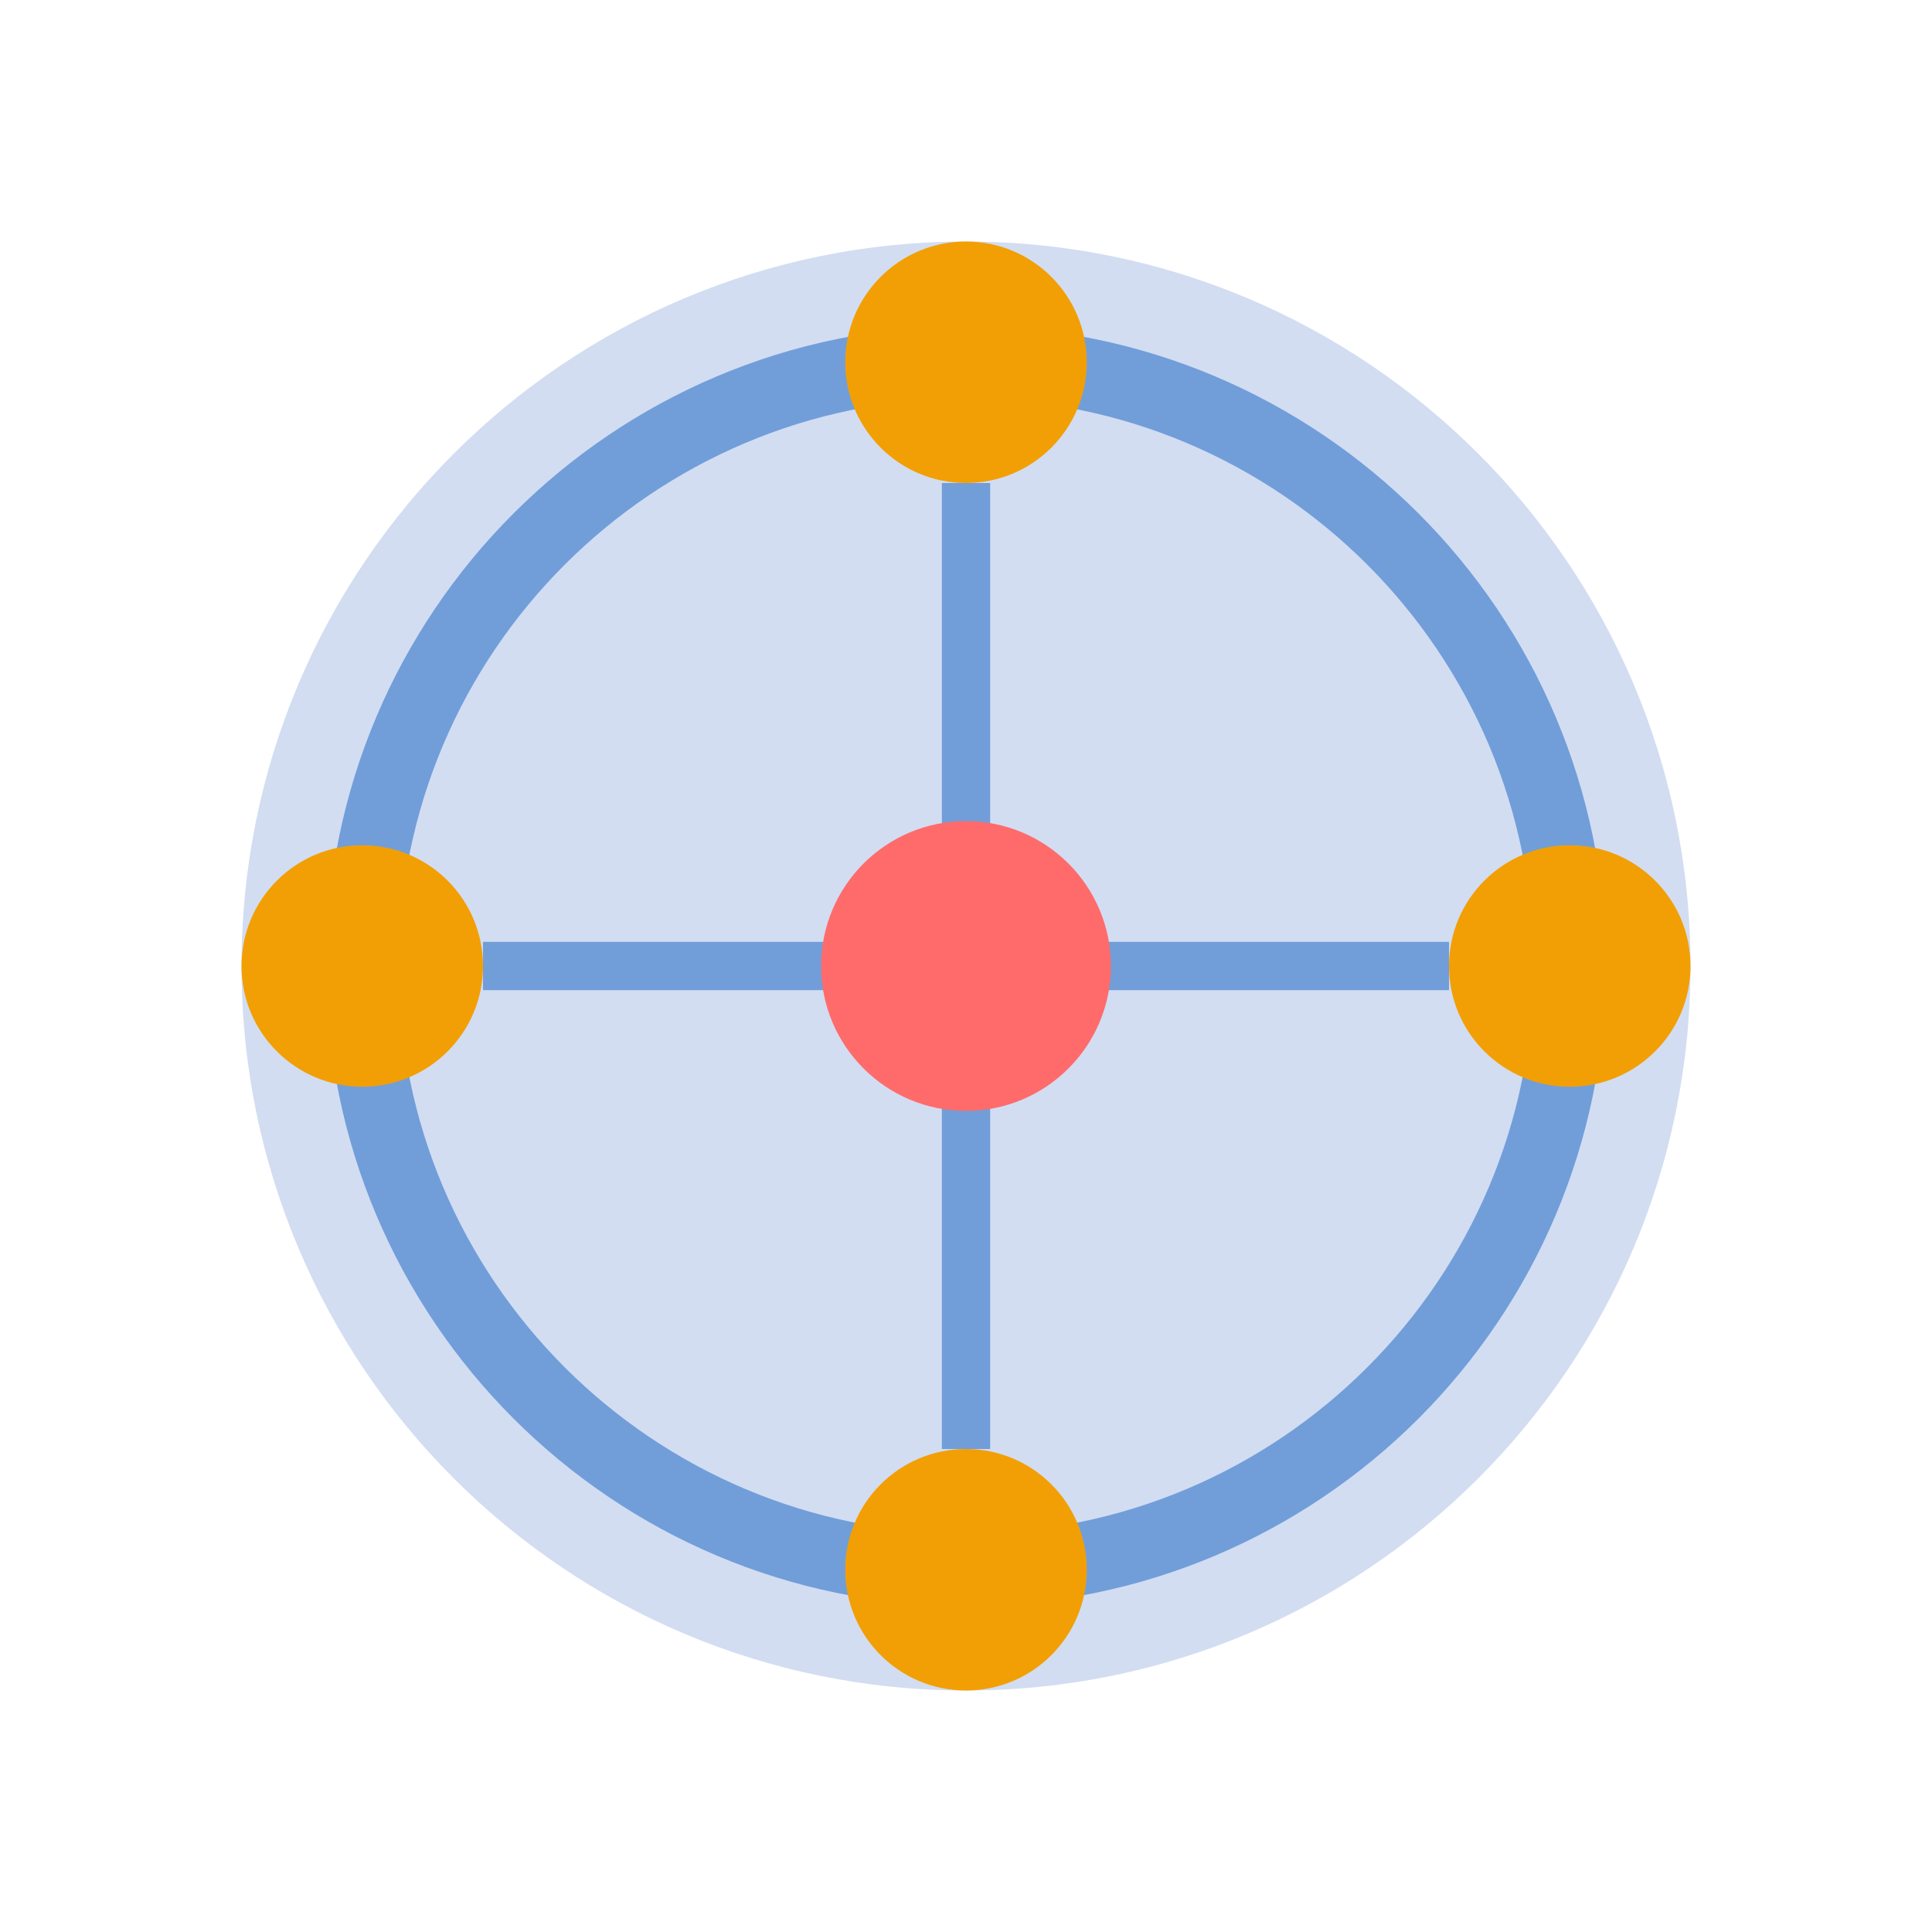
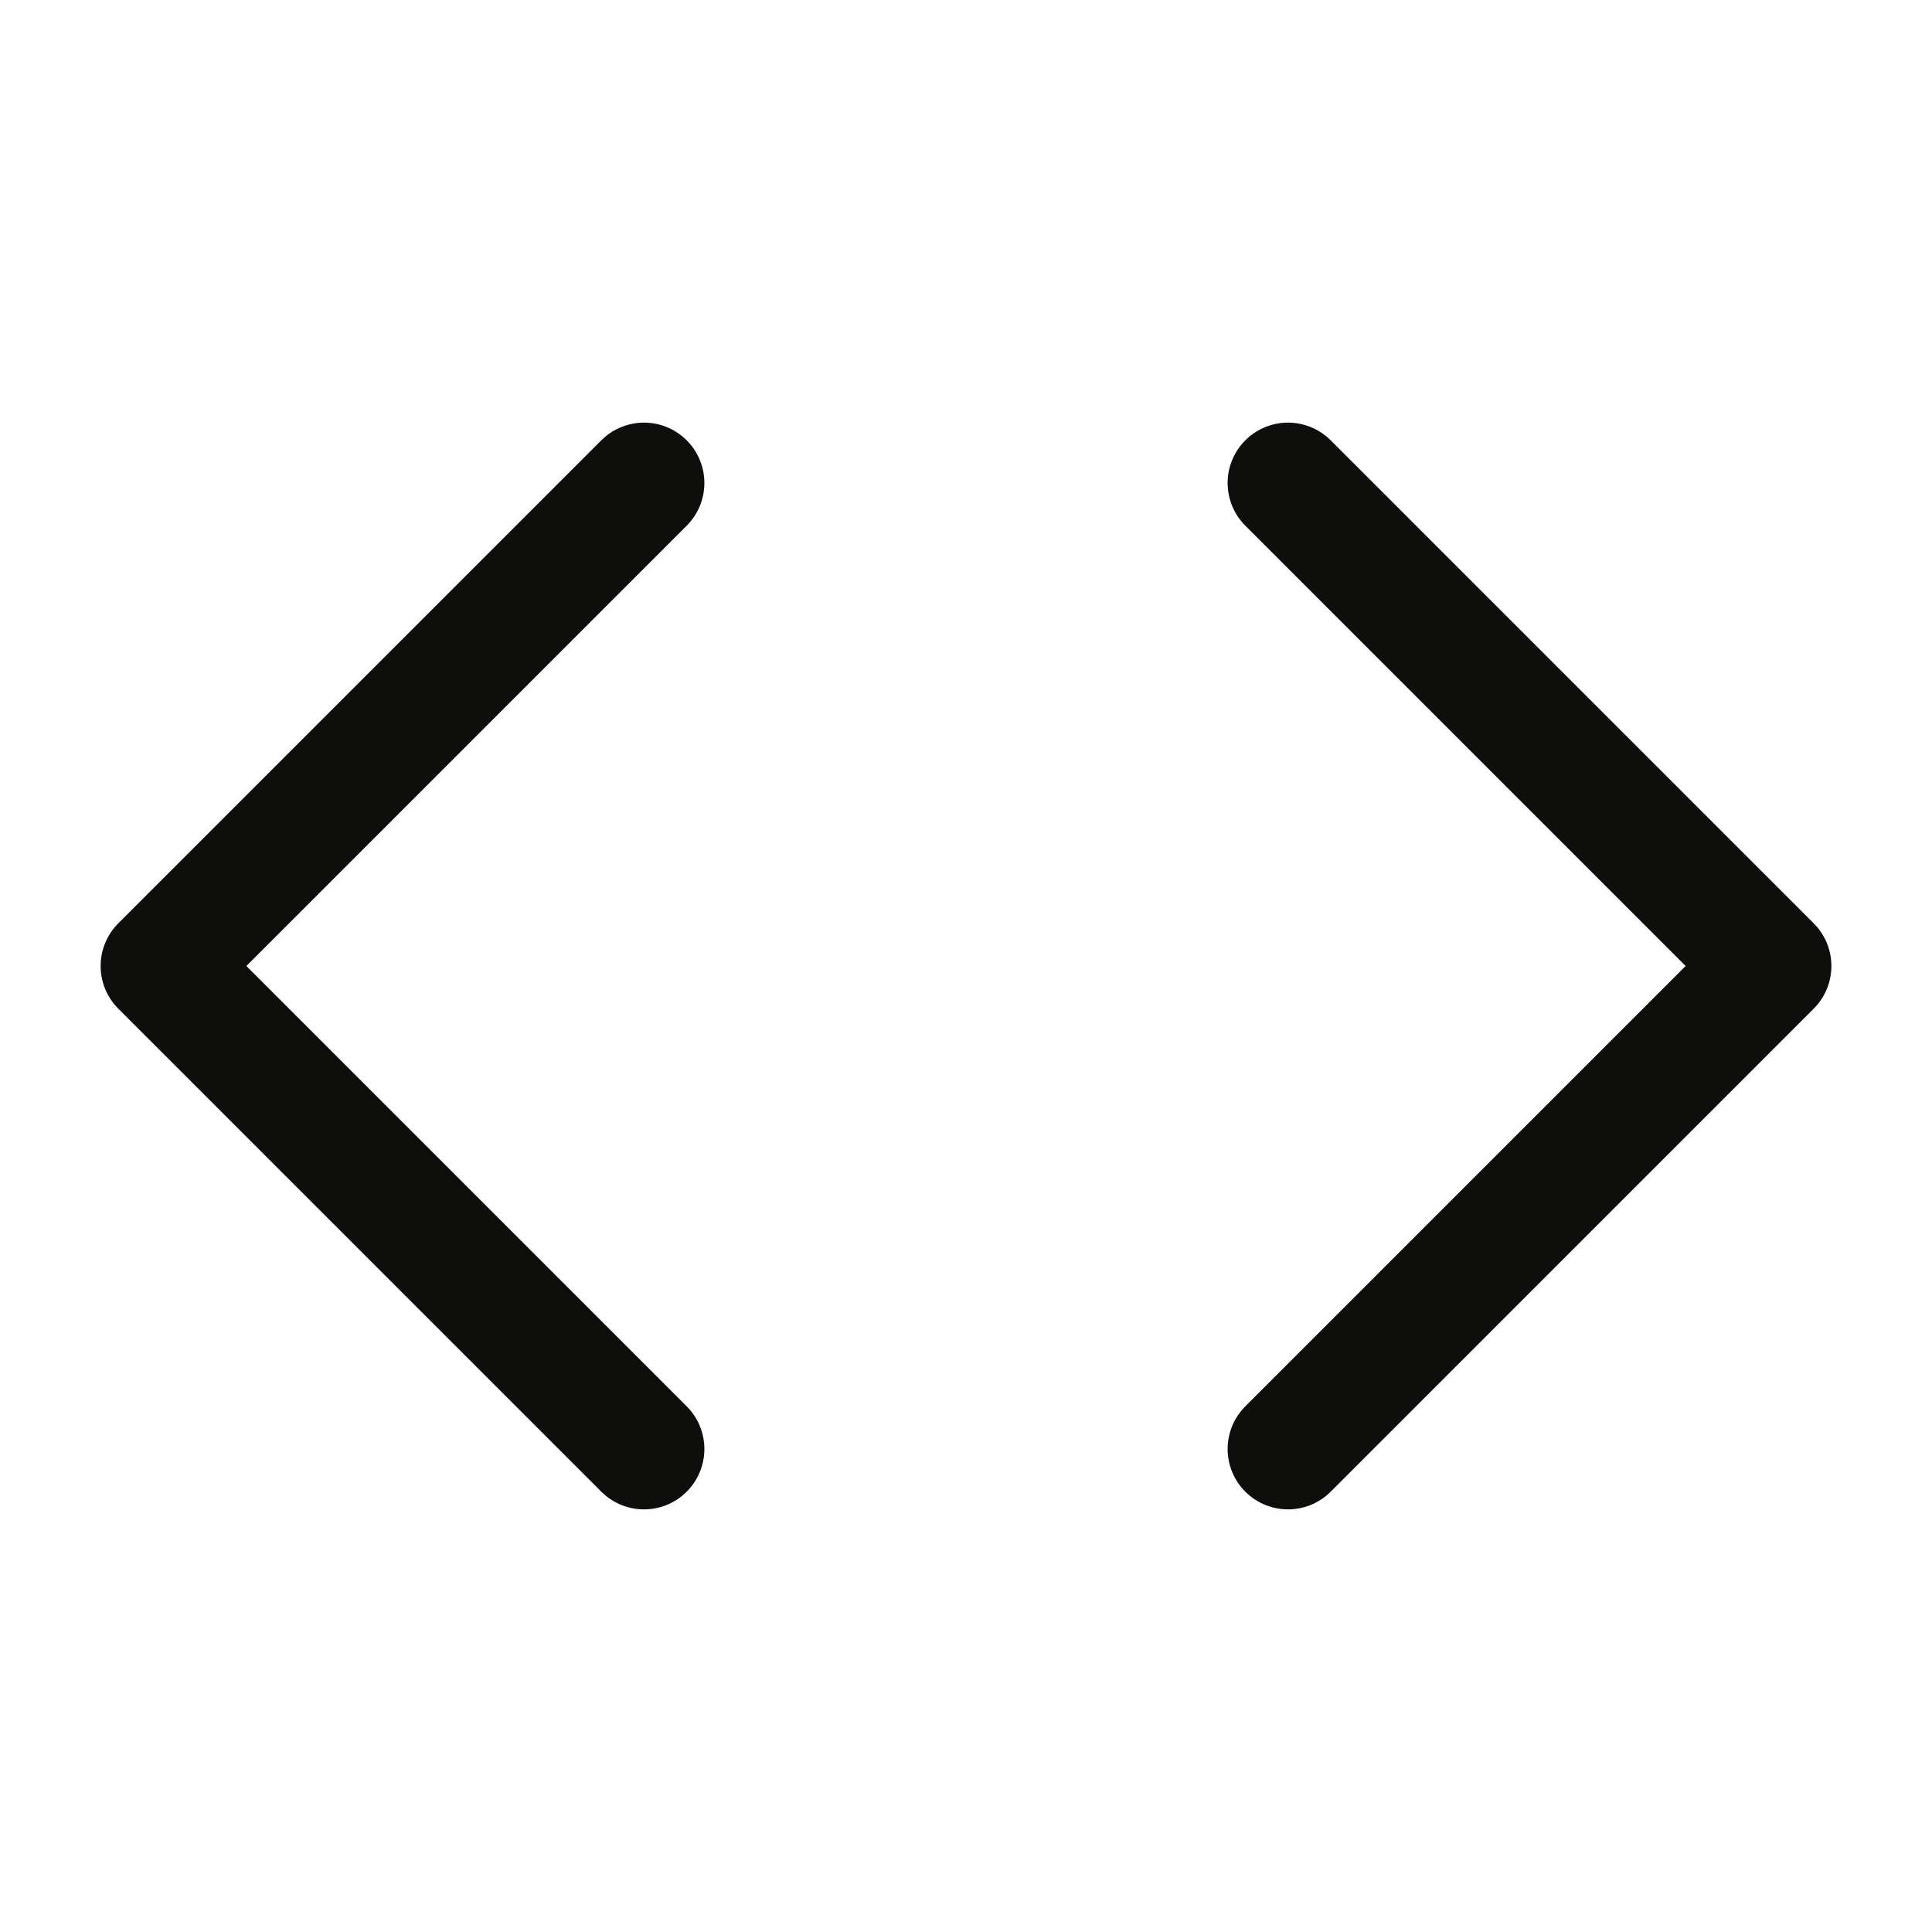
- <svg xmlns="http://www.w3.org/2000/svg" width="80" height="80" viewBox="0 0 80 80">
-   <circle cx="40" cy="40" r="30" fill="#1F54BF" opacity="0.2" />
-   <circle cx="40" cy="40" r="25" fill="none" stroke="#719ED9" stroke-width="3" />
-   <circle cx="40" cy="15" r="5" fill="#F29F05" />
-   <circle cx="65" cy="40" r="5" fill="#F29F05" />
-   <circle cx="40" cy="65" r="5" fill="#F29F05" />
-   <circle cx="15" cy="40" r="5" fill="#F29F05" />
-   <line x1="40" y1="20" x2="40" y2="35" stroke="#719ED9" stroke-width="2" />
-   <line x1="60" y1="40" x2="45" y2="40" stroke="#719ED9" stroke-width="2" />
-   <line x1="40" y1="60" x2="40" y2="45" stroke="#719ED9" stroke-width="2" />
-   <line x1="20" y1="40" x2="35" y2="40" stroke="#719ED9" stroke-width="2" />
-   <circle cx="40" cy="40" r="6" fill="#FF6B6B" />
+ <svg xmlns="http://www.w3.org/2000/svg" viewBox="0 0 24 24" fill="none" stroke="#0e0e0c" stroke-width="1.5" stroke-linecap="round" stroke-linejoin="round">
+   <polyline points="16 18 22 12 16 6" />
+   <polyline points="8 6 2 12 8 18" />
</svg>
